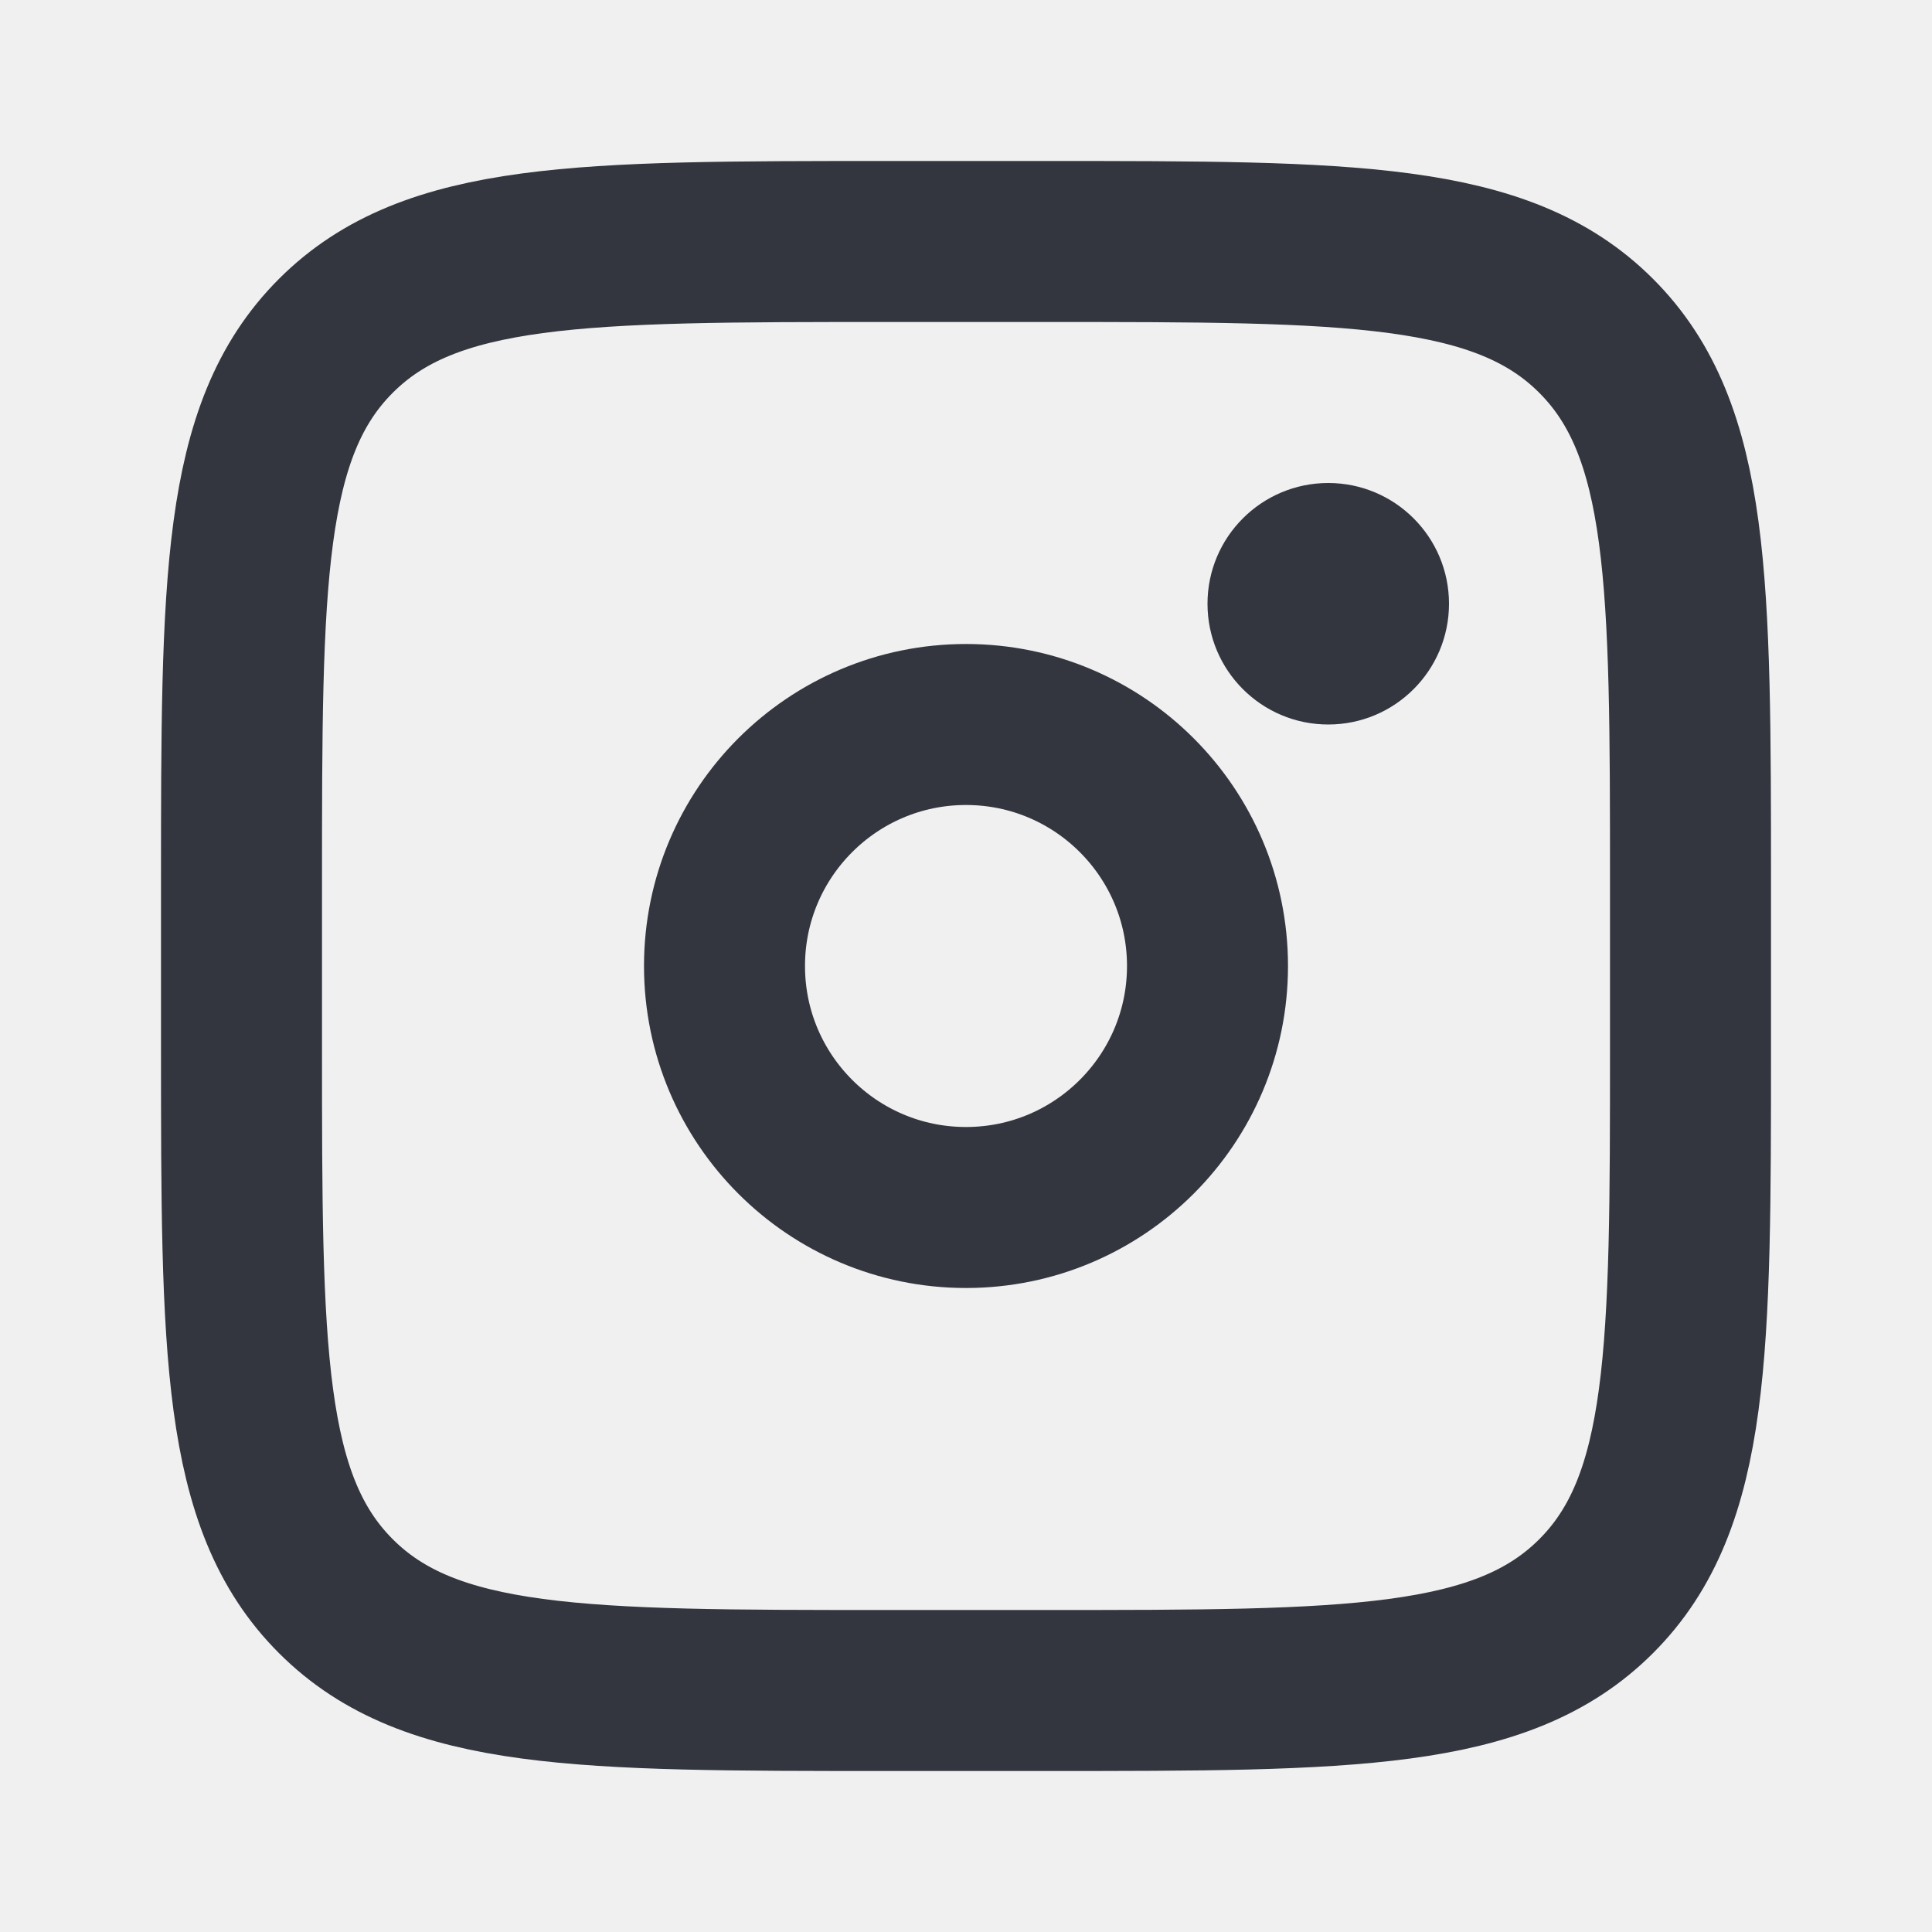
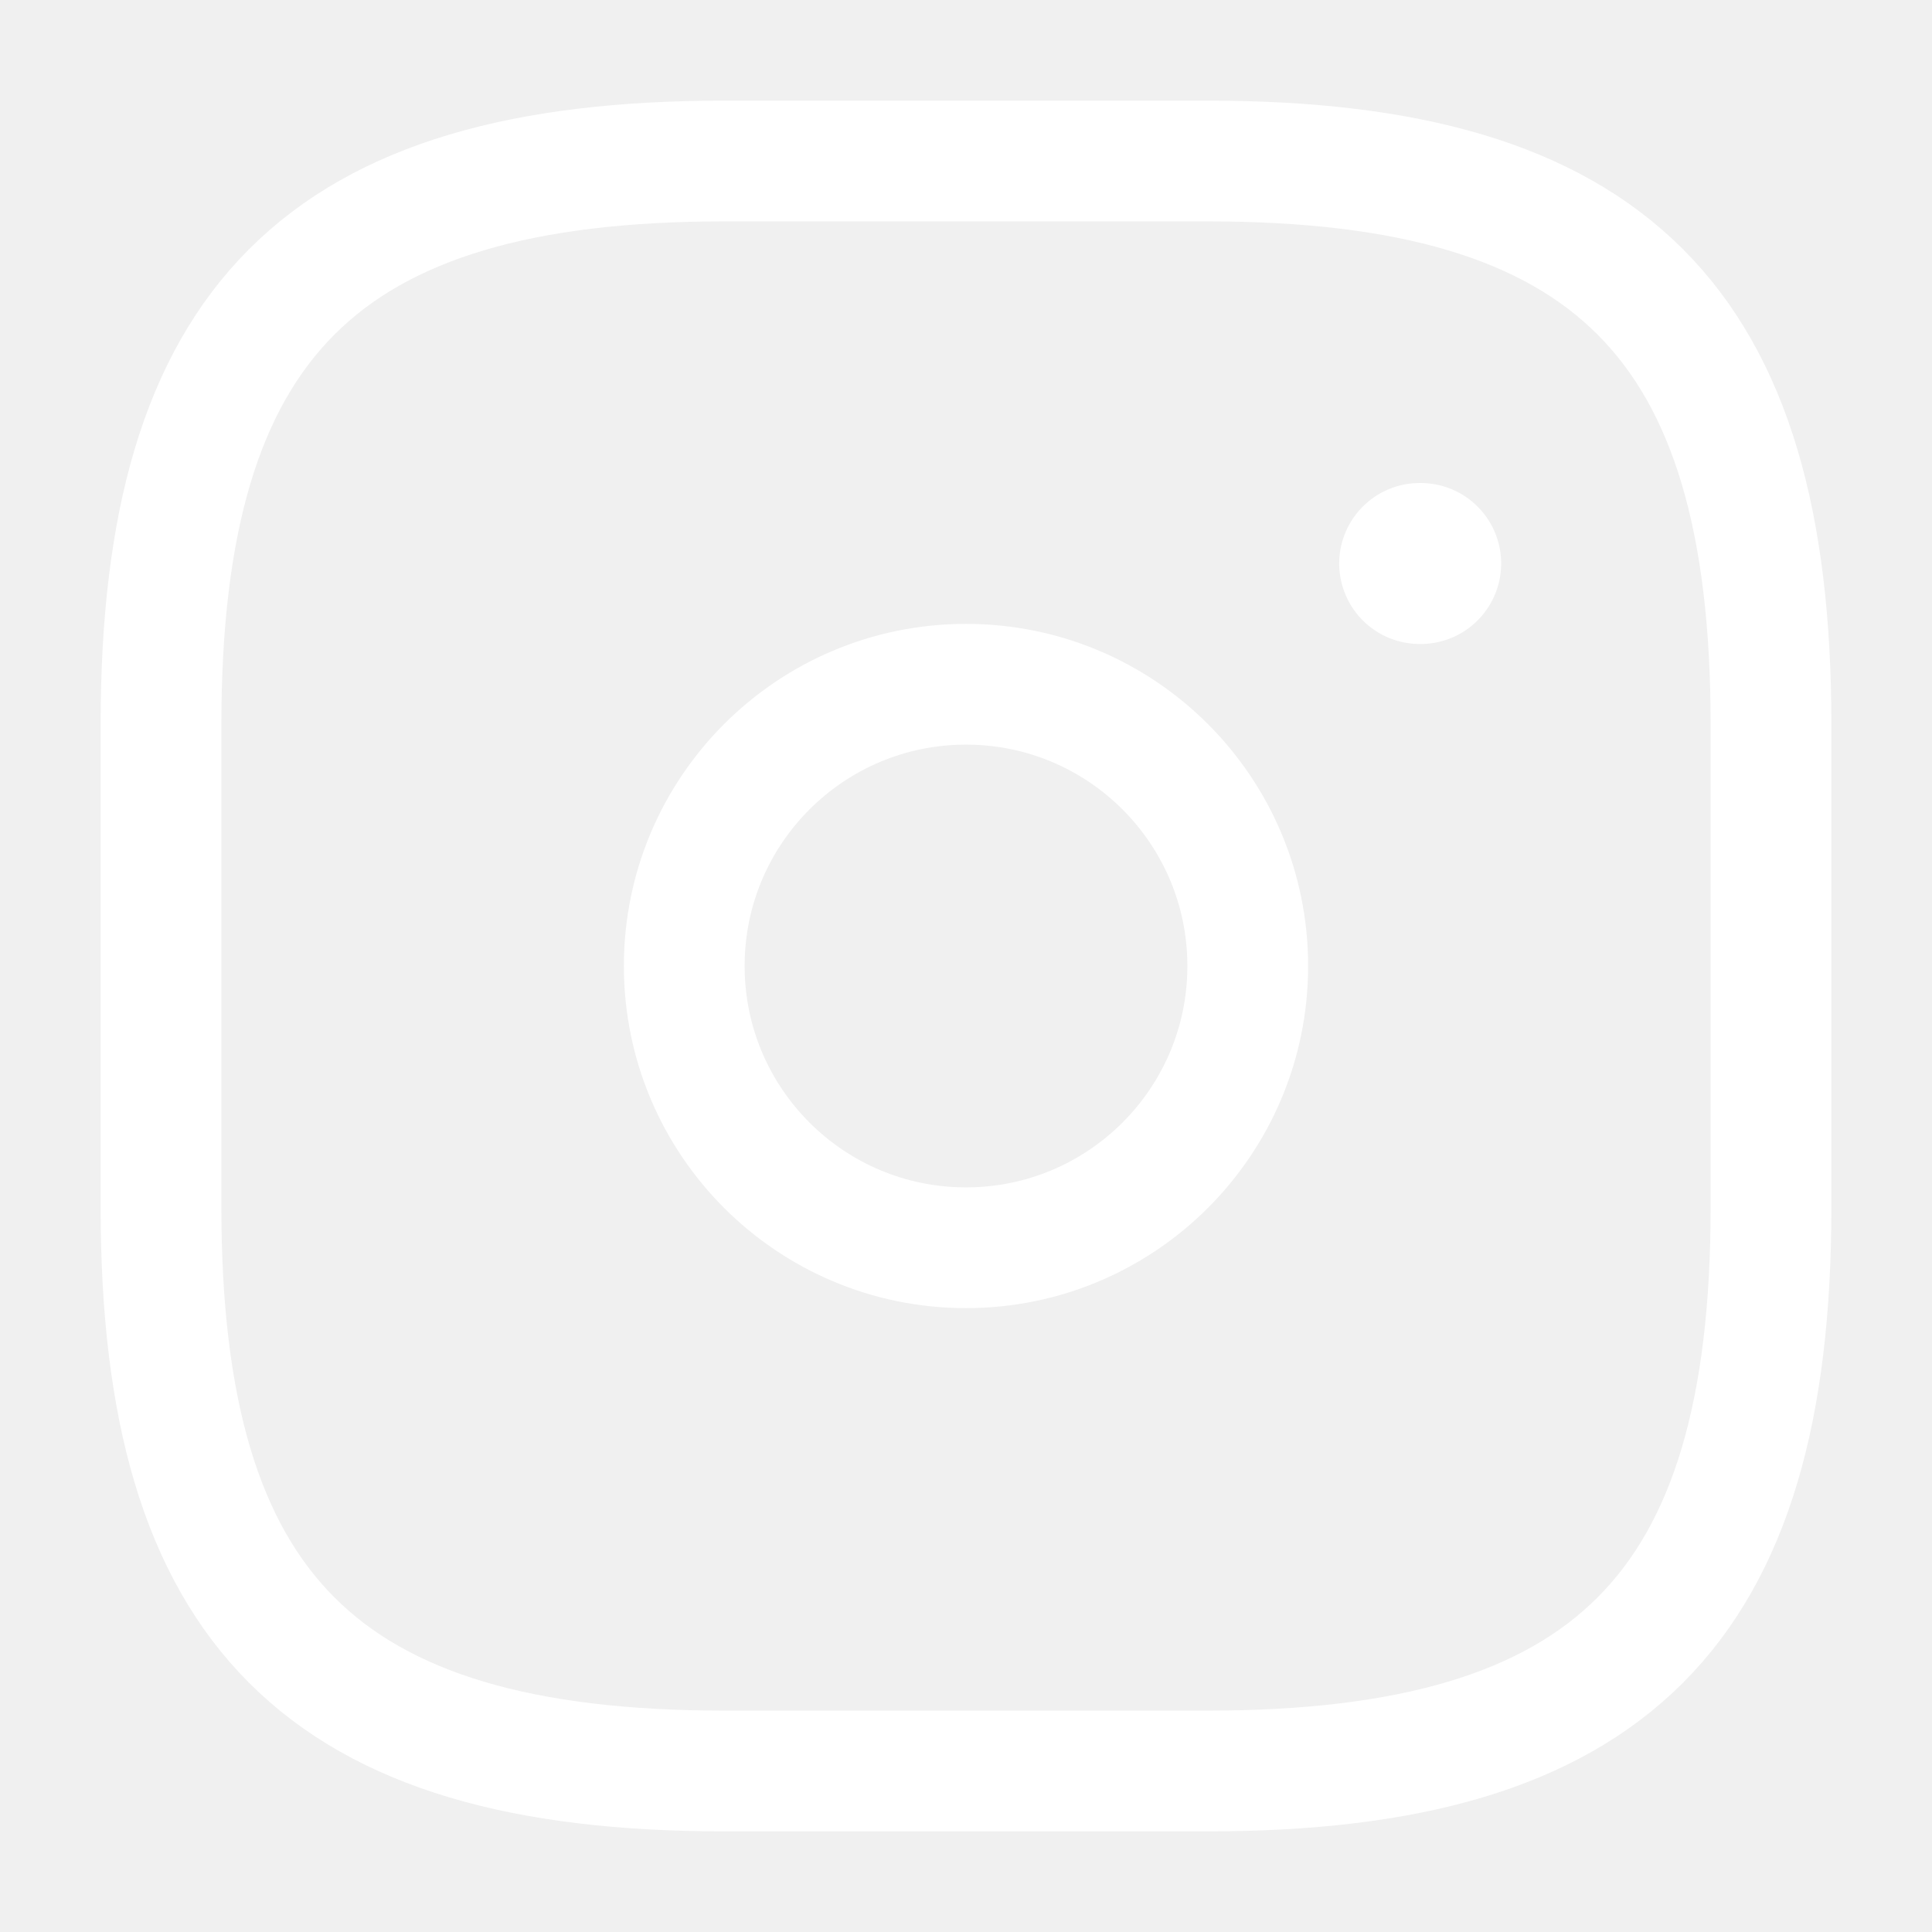
<svg xmlns="http://www.w3.org/2000/svg" width="800px" height="800px" viewBox="0 0 24 24" fill="none">
-   <path d="M3 11C3 7.229 3 5.343 4.172 4.172C5.343 3 7.229 3 11 3H13C16.771 3 18.657 3 19.828 4.172C21 5.343 21 7.229 21 11V13C21 16.771 21 18.657 19.828 19.828C18.657 21 16.771 21 13 21H11C7.229 21 5.343 21 4.172 19.828C3 18.657 3 16.771 3 13V11Z" stroke="#33363F" stroke-width="2" />
-   <circle cx="16.5" cy="7.5" r="1.5" fill="#33363F" />
-   <circle cx="12" cy="12" r="3" stroke="#33363F" stroke-width="2" />
+   <g id="SVGRepo_bgCarrier" stroke-width="0" />
+   <g id="SVGRepo_tracerCarrier" stroke-linecap="round" stroke-linejoin="round" />
+   <g id="SVGRepo_iconCarrier">
+     <path d="M9 22H15C20 22 22 20 22 15V9C22 4 20 2 15 2H9C4 2 2 4 2 9V15C2 20 4 22 9 22Z" stroke="#ffffff" stroke-width="1.5" stroke-linecap="round" stroke-linejoin="round" />
+     <path d="M12 15.5C13.933 15.5 15.5 13.933 15.5 12C15.5 10.067 13.933 8.5 12 8.5C10.067 8.5 8.5 10.067 8.5 12C8.5 13.933 10.067 15.5 12 15.5Z" stroke="#ffffff" stroke-width="1.5" stroke-linecap="round" stroke-linejoin="round" />
+     <path d="M17.636 7H17.648" stroke="#ffffff" stroke-width="2" stroke-linecap="round" stroke-linejoin="round" />
+   </g>
</svg>
